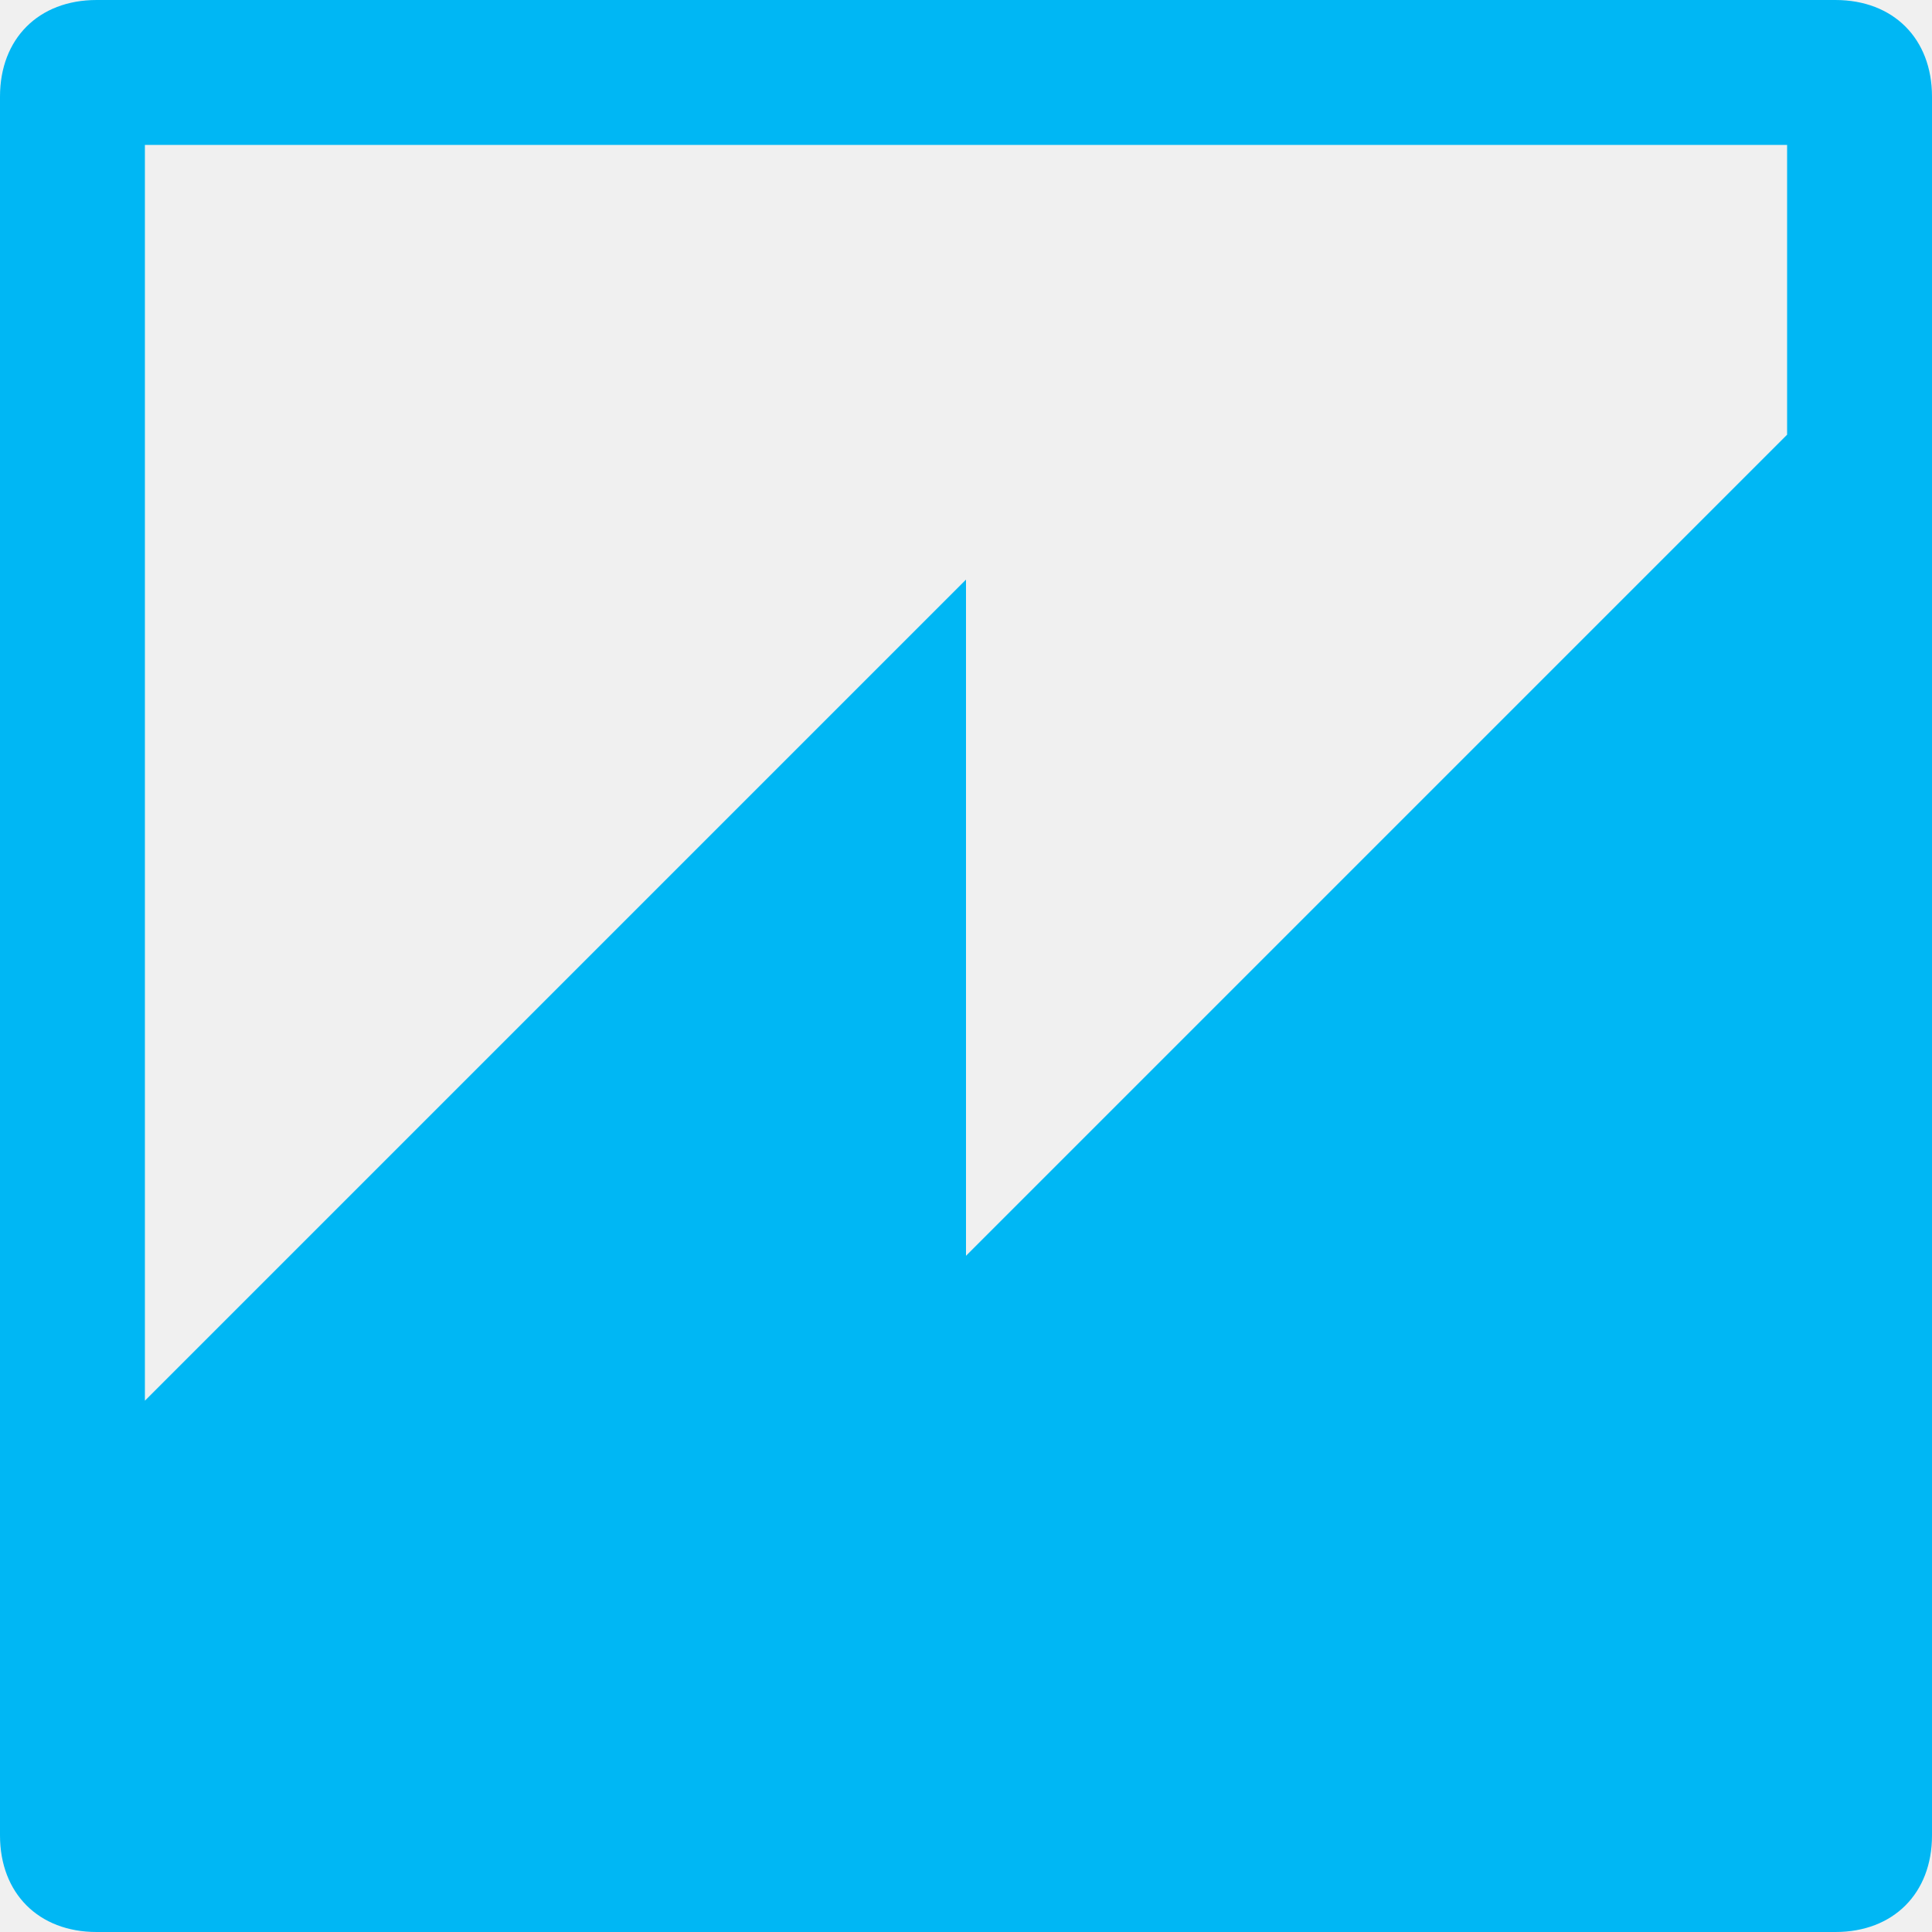
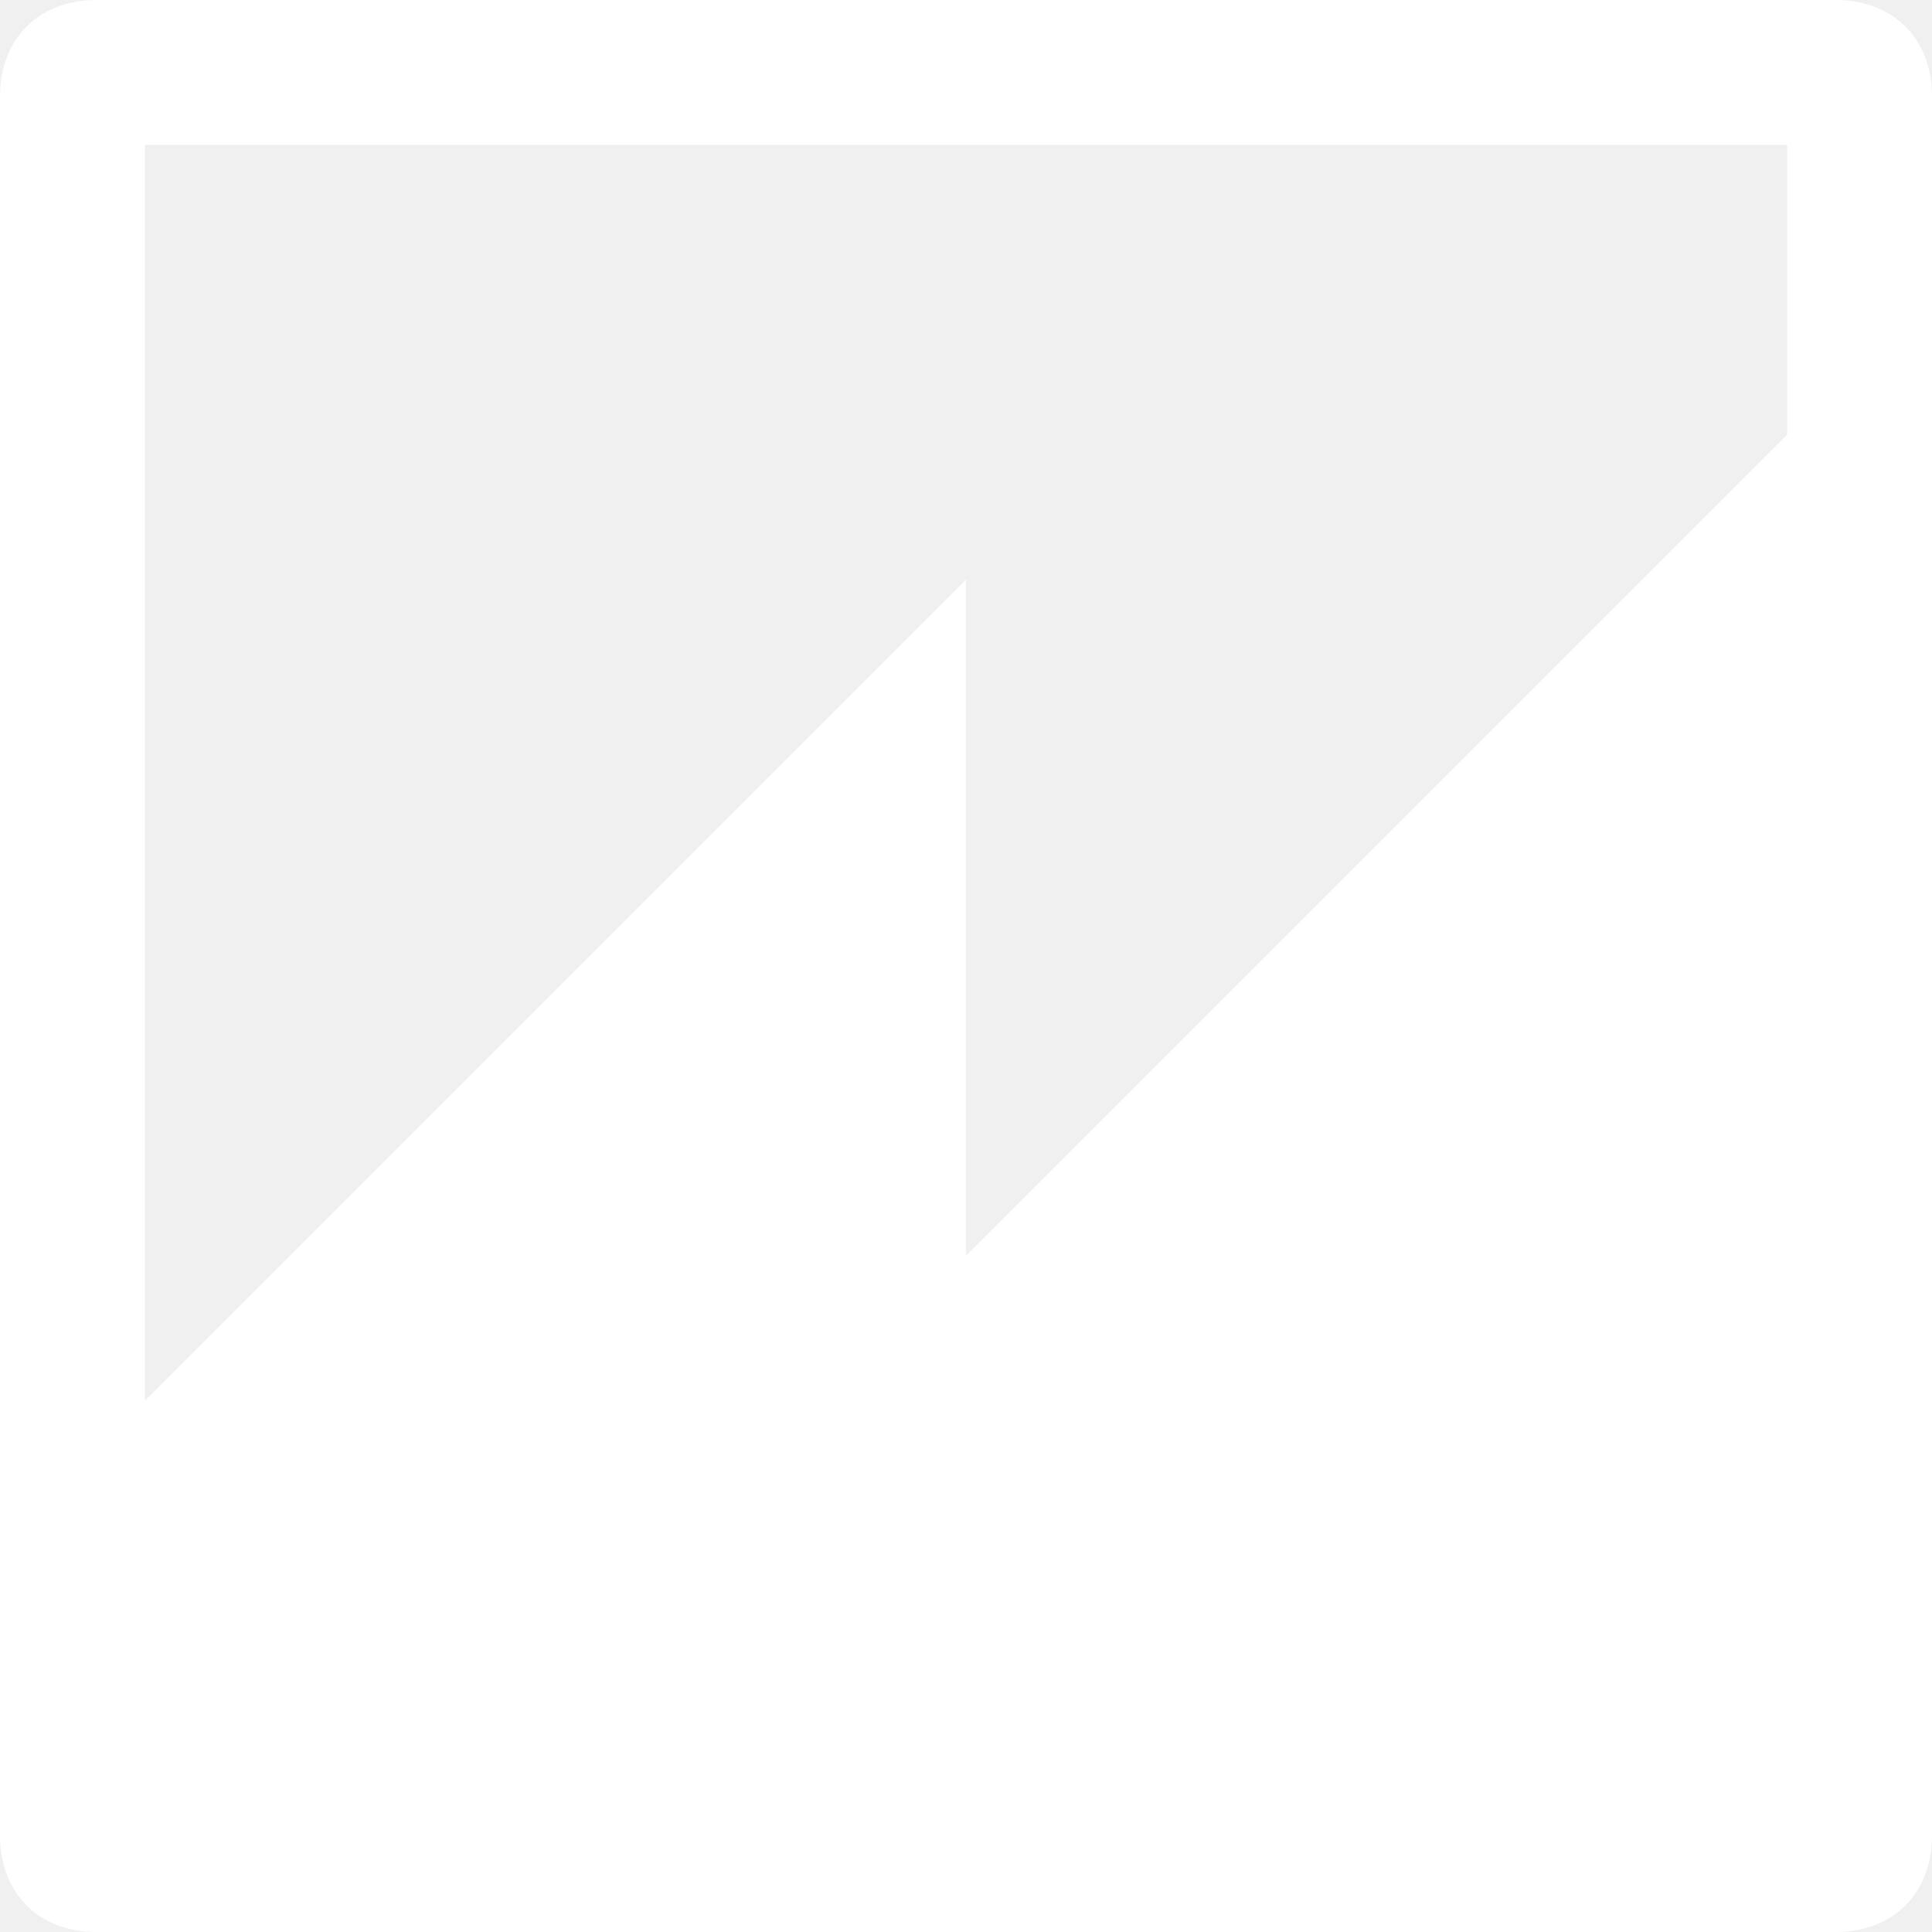
- <svg xmlns="http://www.w3.org/2000/svg" width="800px" height="800px" fill="#00B7F4" viewBox="0 0 256 256" version="1.1" preserveAspectRatio="xMidYMid">
+ <svg xmlns="http://www.w3.org/2000/svg" width="800px" height="800px" fill="#ffffff" viewBox="0 0 256 256" version="1.1" preserveAspectRatio="xMidYMid">
  <g>
    <path d="M19.2,19.2 L236.8,19.2 L236.8,57.6 L128,166.4 L128,76.8 L19.2,185.6 L19.2,19.2 Z M12.8,0 C5.12,0 0,5.12 0,12.8 L0,243.2 C0,250.88 5.12,256 12.8,256 L243.2,256 C250.88,256 256,250.88 256,243.2 L256,12.8 C256,5.12 250.88,0 243.2,0 L12.8,0 Z">

</path>
  </g>
</svg>
